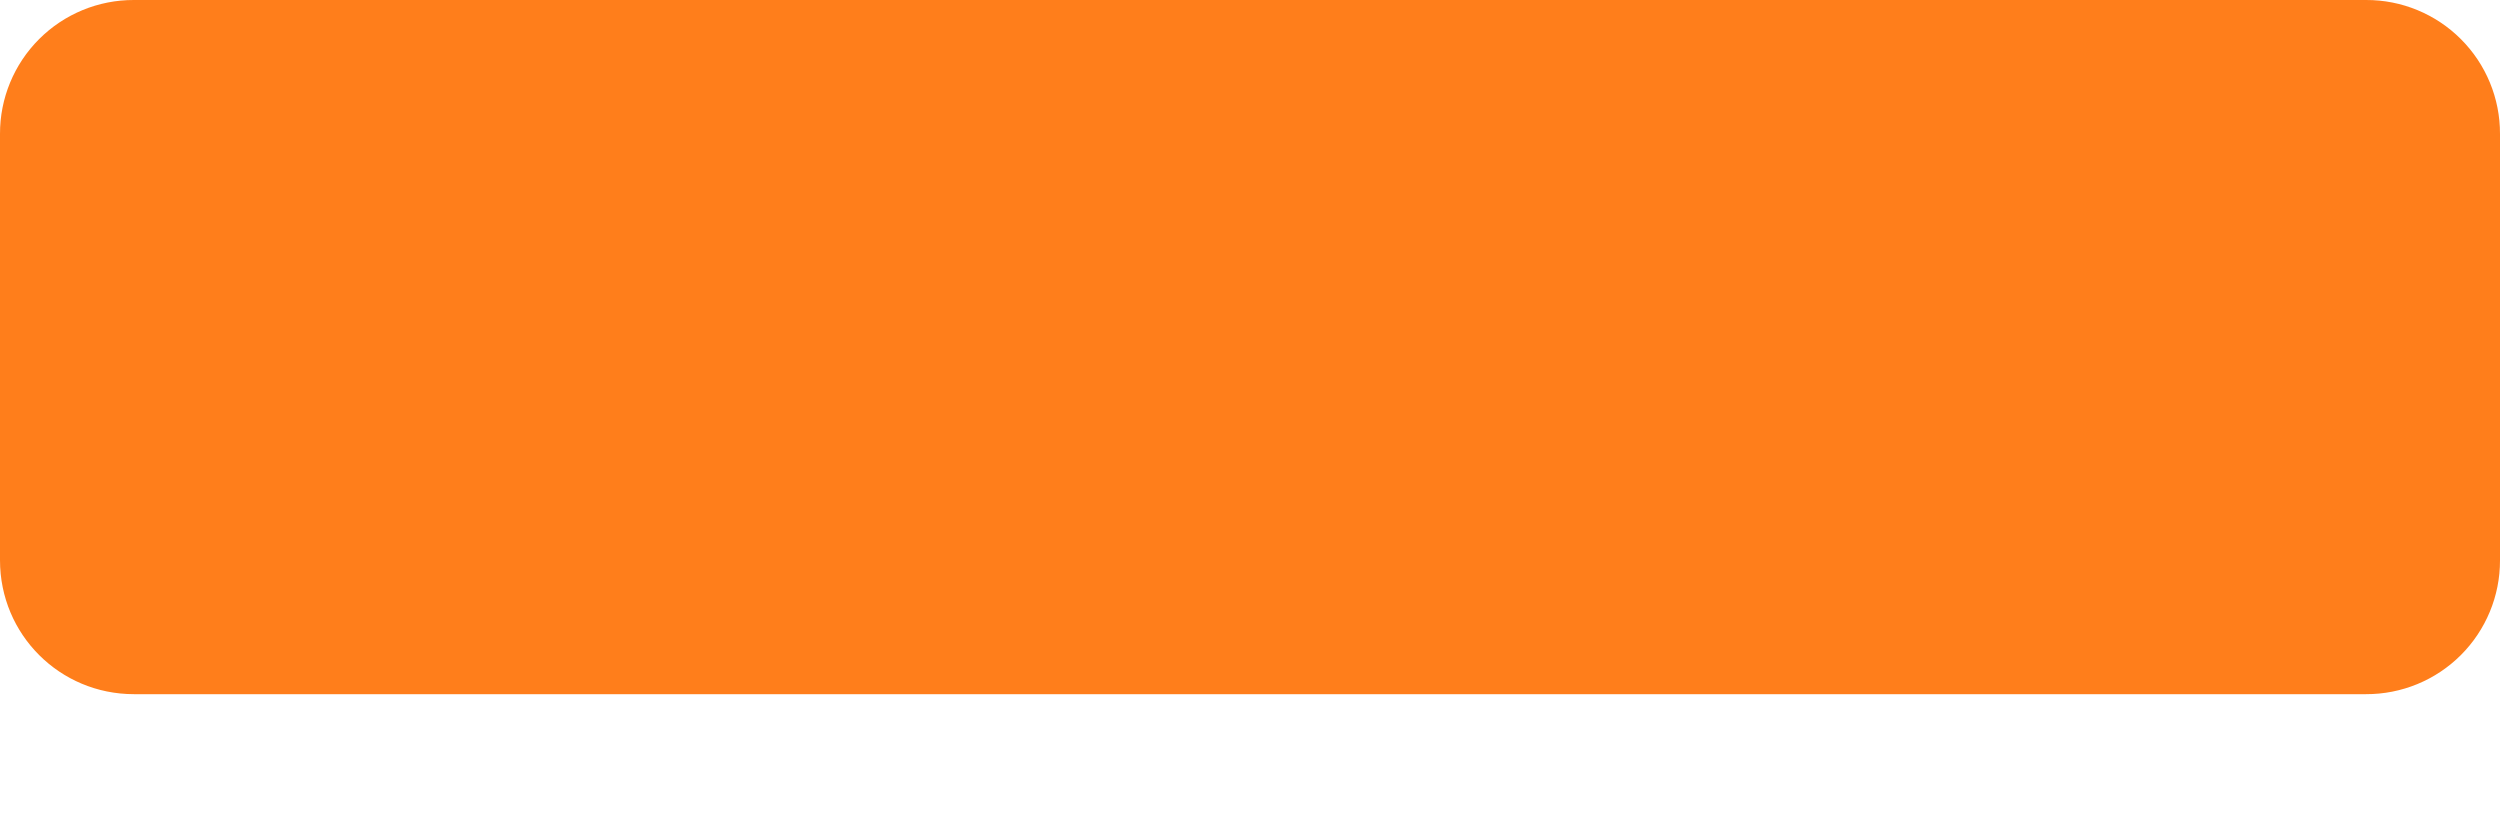
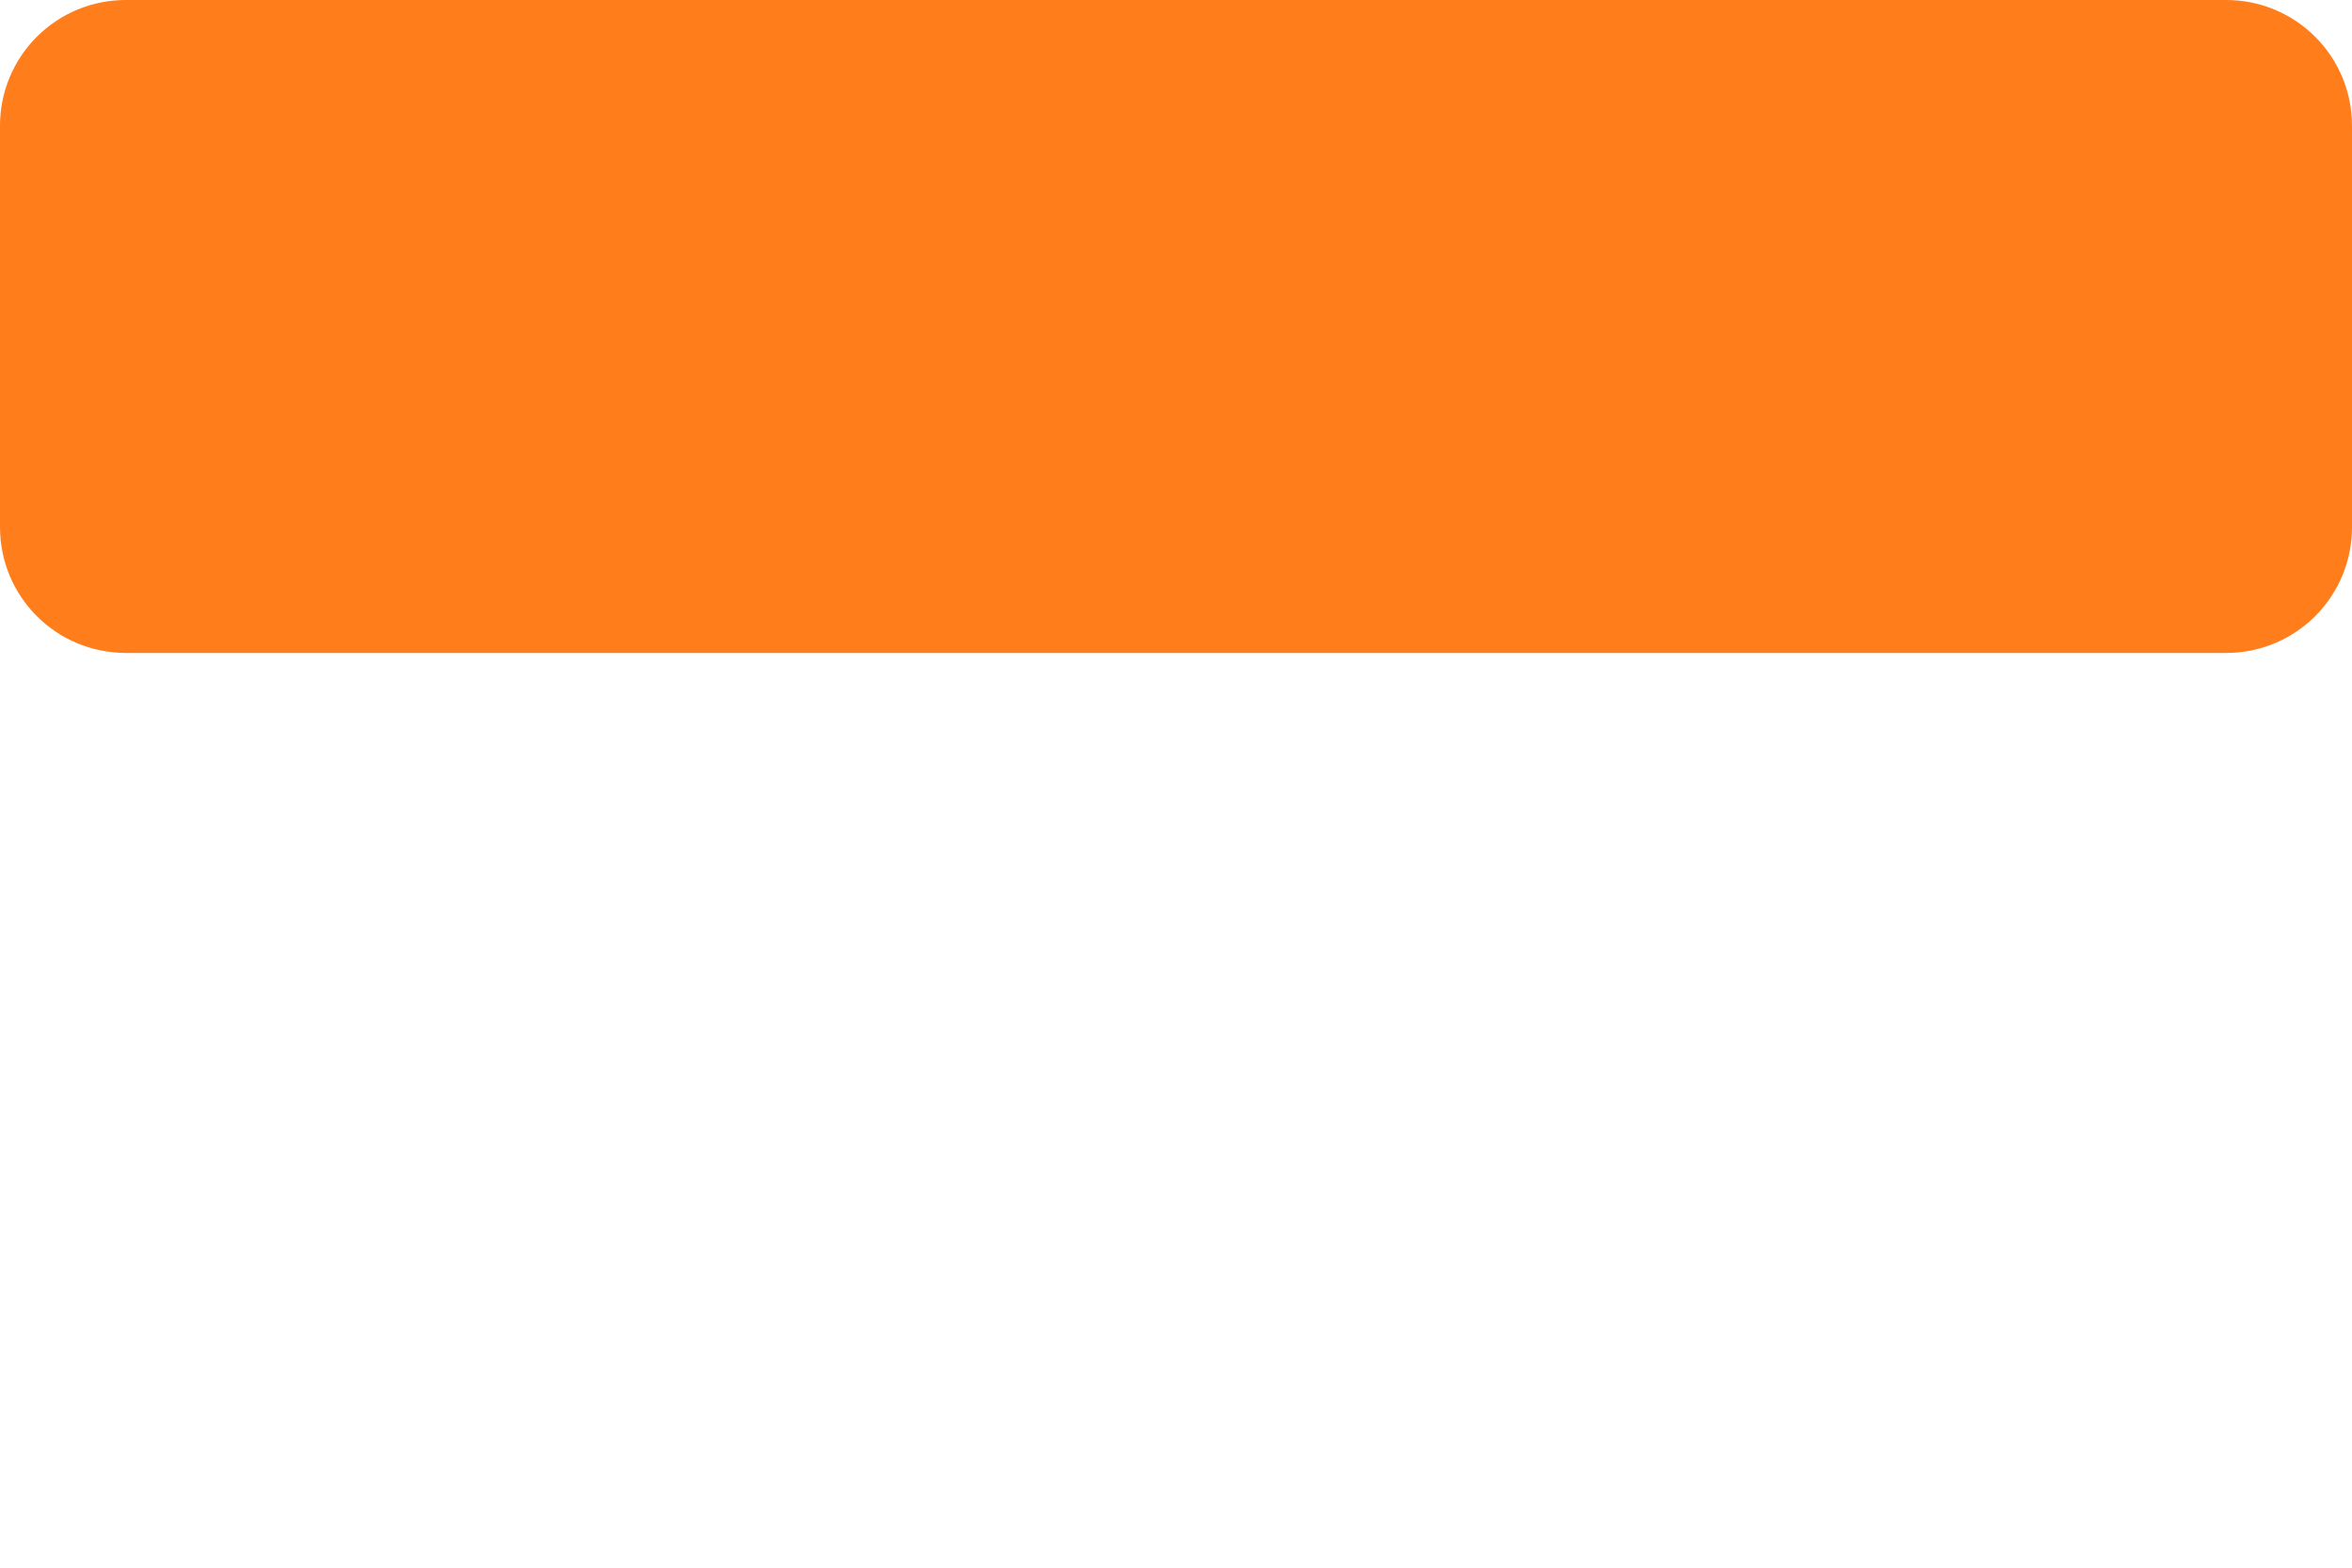
- <svg xmlns="http://www.w3.org/2000/svg" xmlns:xlink="http://www.w3.org/1999/xlink" width="12" height="4">
+ <svg xmlns="http://www.w3.org/2000/svg" xmlns:xlink="http://www.w3.org/1999/xlink" width="12" height="8">
  <defs>
    <path d="M11.357 3.332A.641.641 0 0 0 12 2.69V.643A.641.641 0 0 0 11.357 0H.643A.641.641 0 0 0 0 .643v2.046c0 .357.287.643.643.643h10.714Z" id="a" />
  </defs>
  <use fill="#FF7E1B" fill-rule="nonzero" xlink:href="#a" />
</svg>
